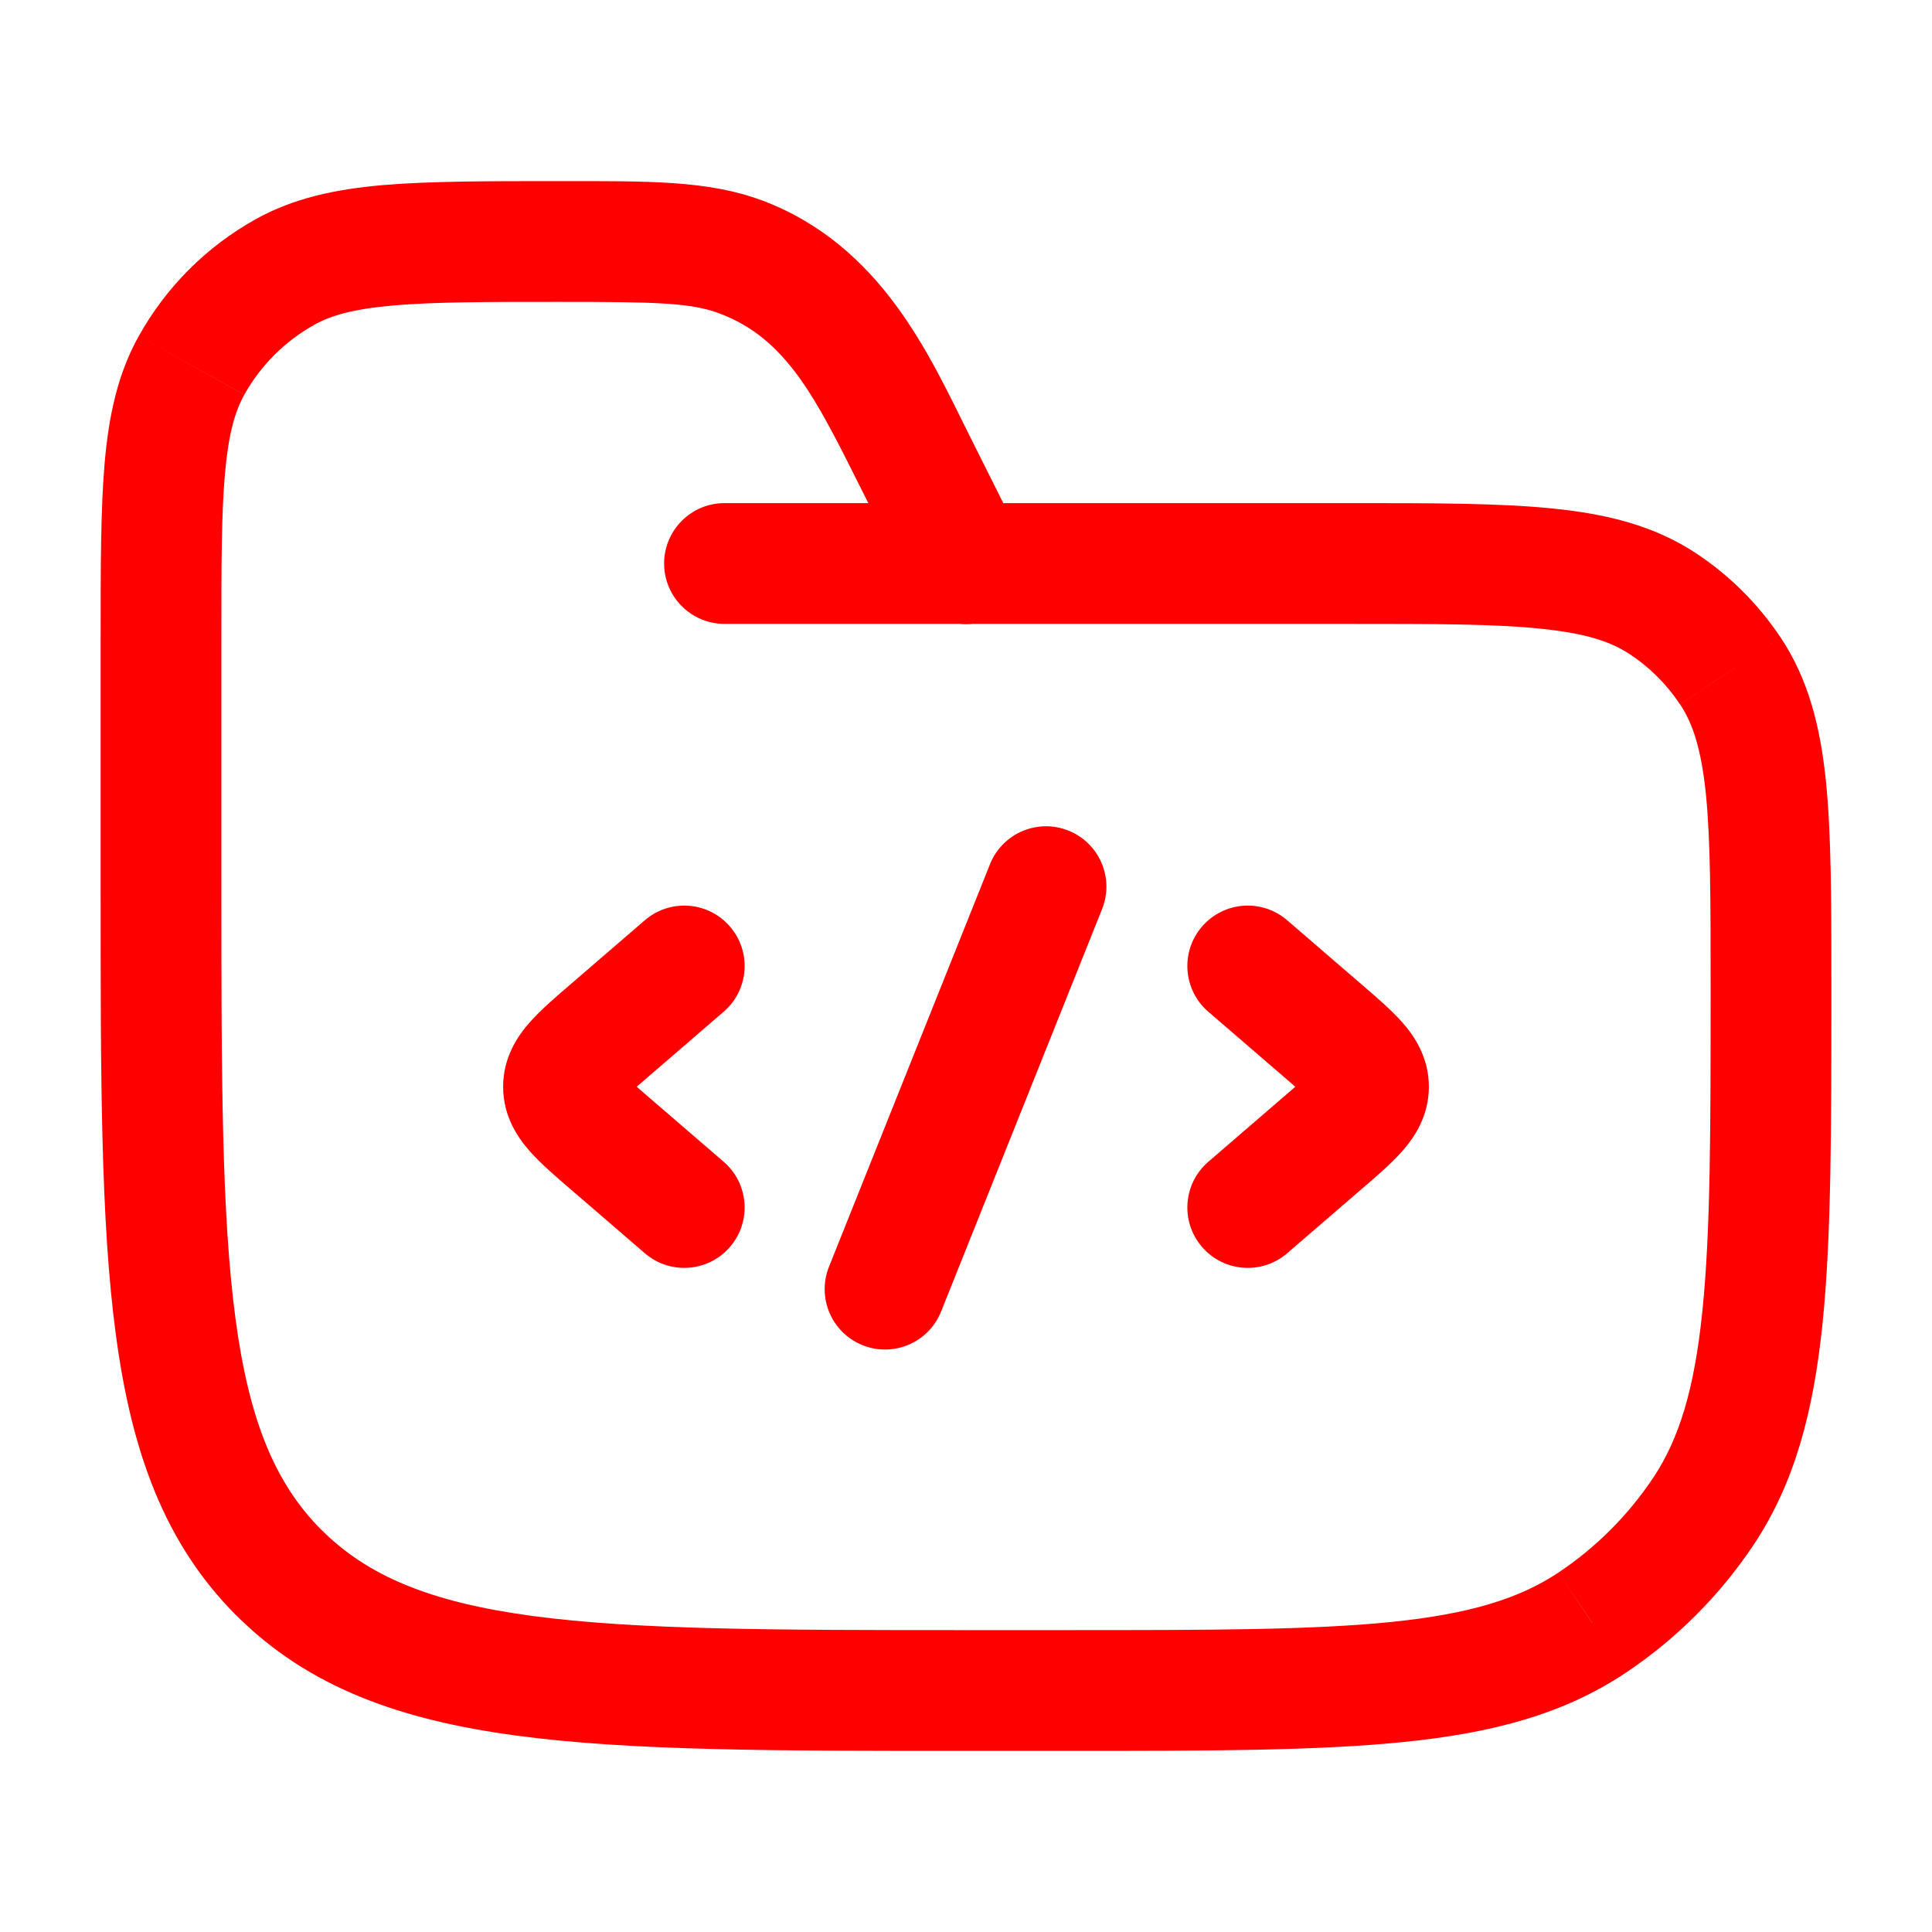
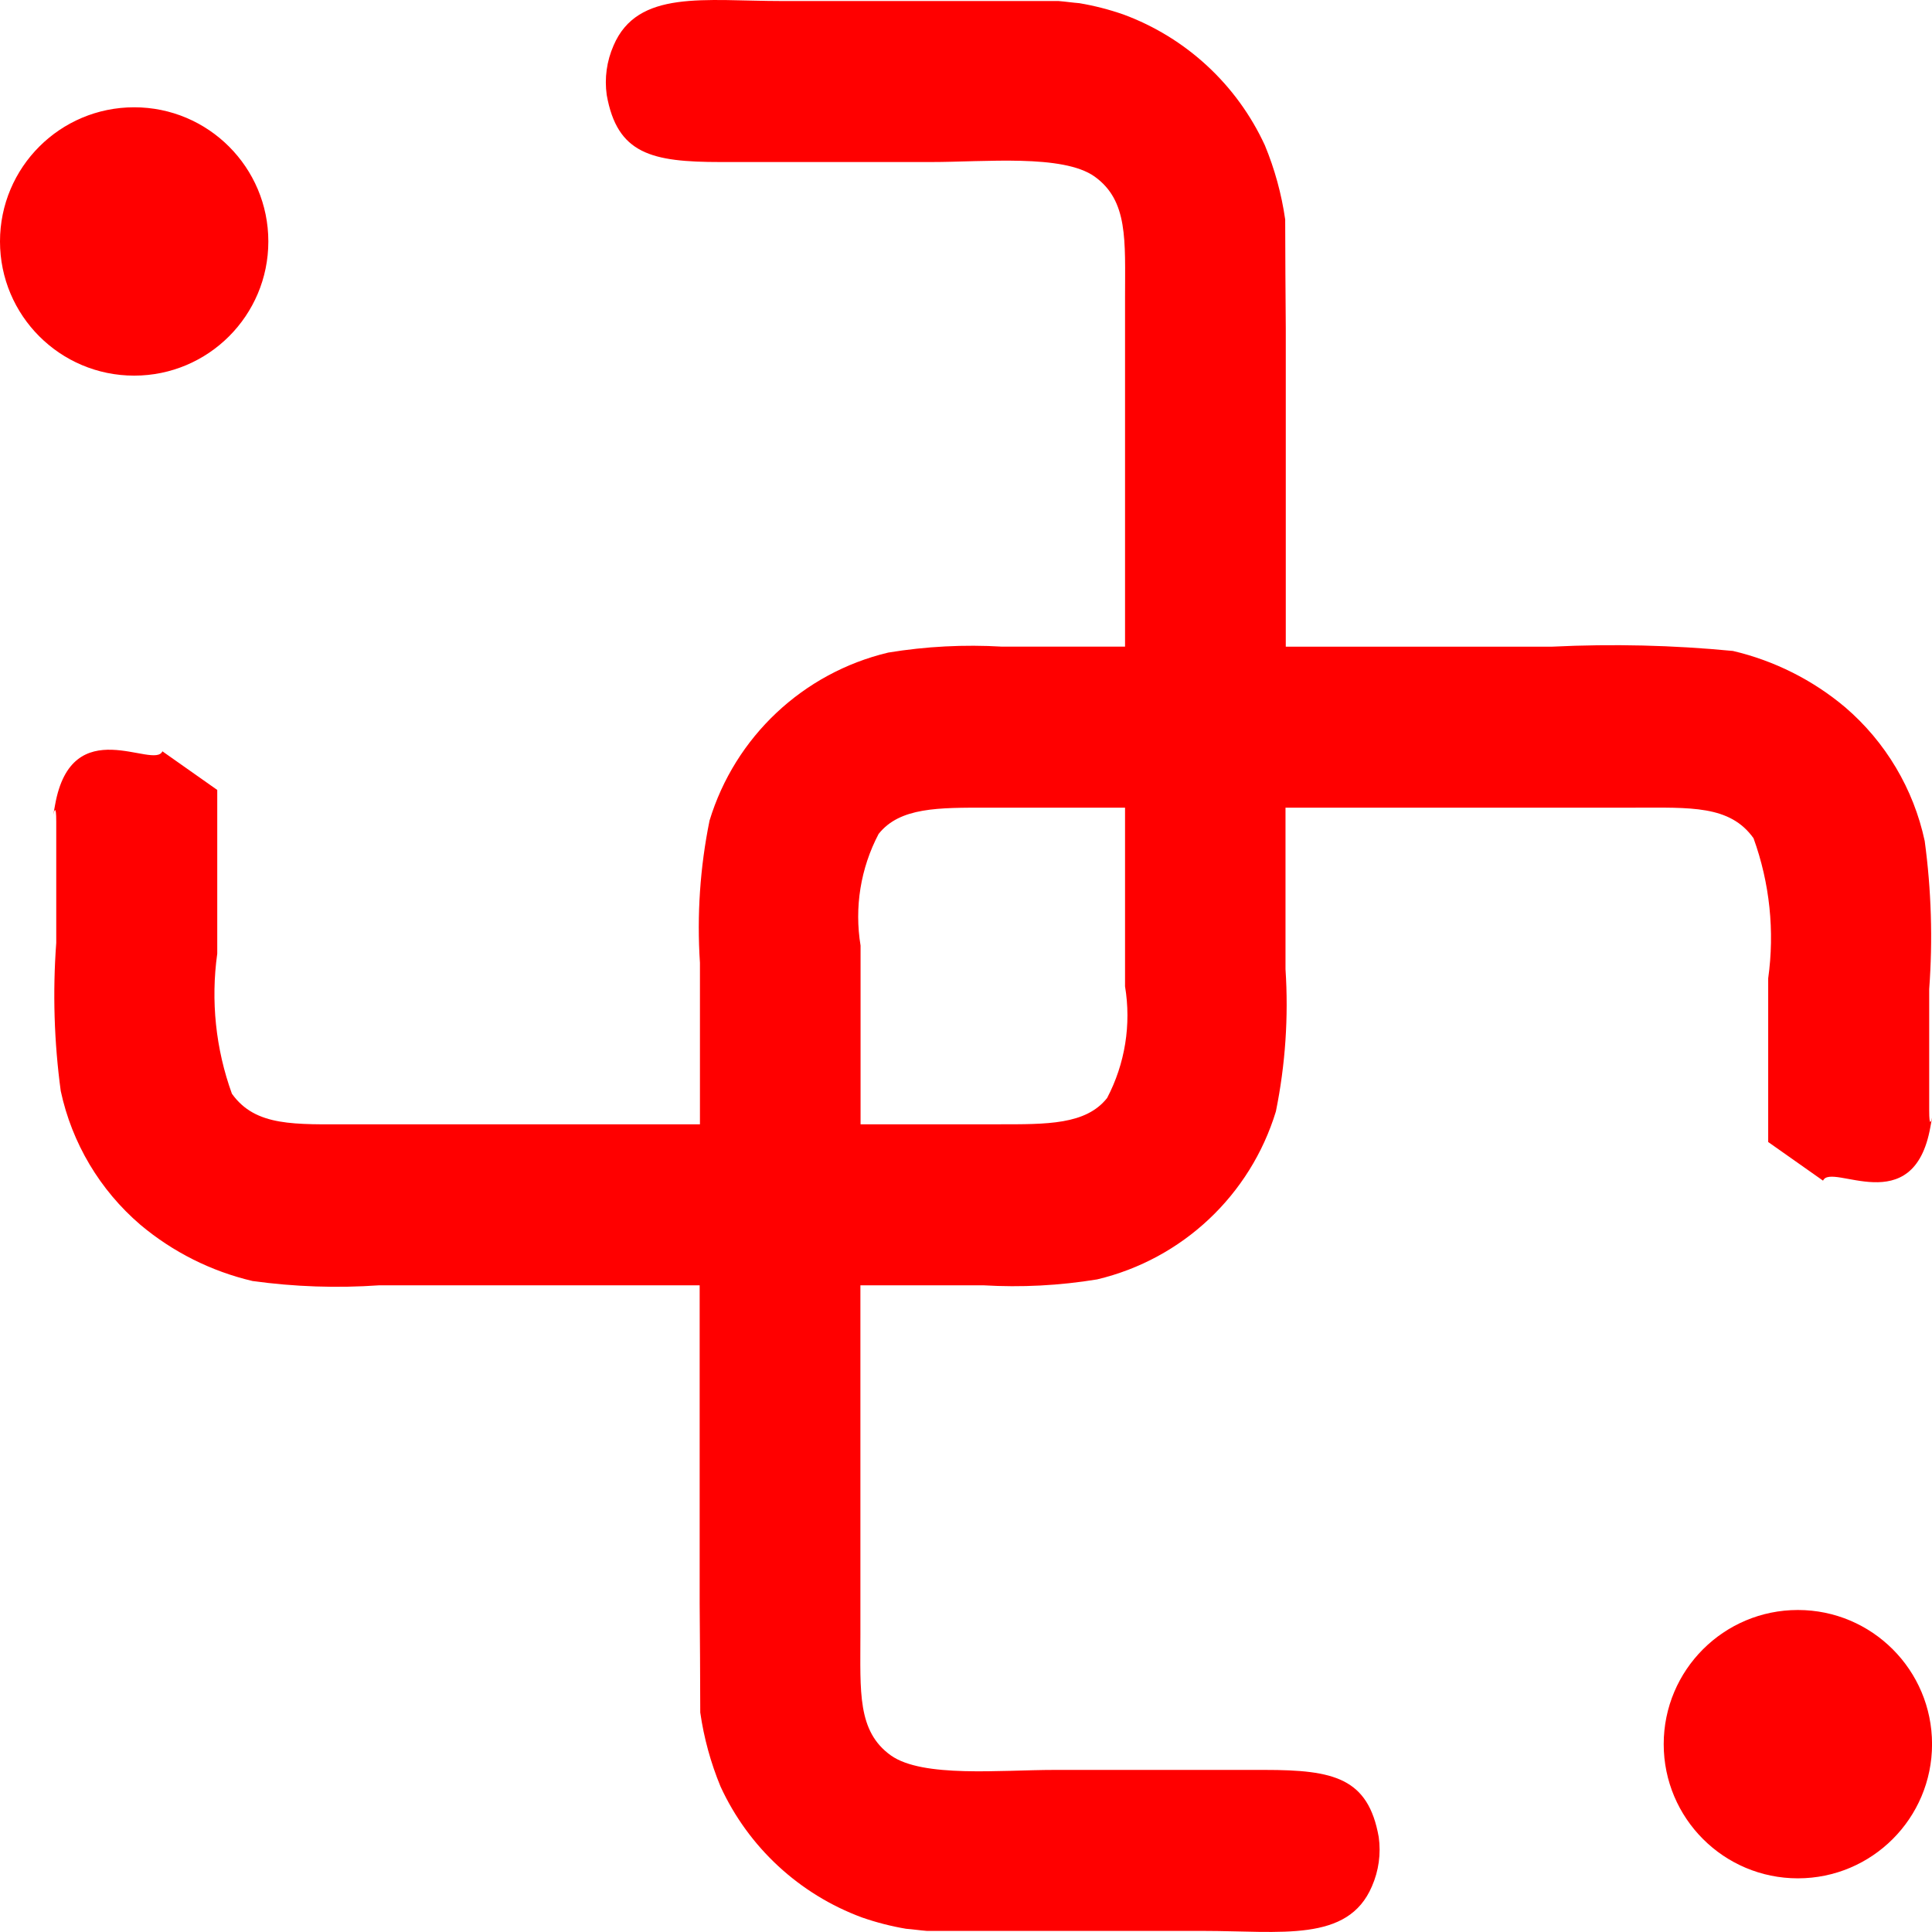
- <svg xmlns="http://www.w3.org/2000/svg" t="1717852976899" class="icon" viewBox="0 0 1024 1024" version="1.1" p-id="24858" width="48" height="48">
-   <path d="M384 266.667a32 32 0 0 0 0 64v-64z m518.699 534.528l26.624 17.792-26.624-17.792z m-58.88 58.88l-17.749-26.624 17.792 26.581z m73.259-504.533l26.624-17.749-26.624 17.749z m-35.285-35.285l-17.792 26.581 17.792-26.581z m-396.8-75.648l-28.629 14.336 28.587-14.336z m-1.621 68.352a32 32 0 1 0 57.259-28.587l-57.259 28.587zM392.533 136.149l11.264-29.952-11.264 29.952z m-241.493 8.107l-15.616-27.989 15.573 27.947zM101.547 193.579l-27.947-15.573 27.947 15.573zM565.333 864H512v64h53.333v-64zM384 330.667h330.667v-64H384v64z m128 533.333c-101.461 0-174.336-0.085-229.803-7.509-54.571-7.339-87.467-21.333-111.787-45.611l-45.227 45.227c38.187 38.229 86.827 55.509 148.48 63.787 60.715 8.192 138.667 8.107 238.336 8.107v-64zM53.333 469.333c0 99.669-0.085 177.621 8.107 238.336 8.277 61.653 25.6 110.293 63.744 148.48l45.227-45.227c-24.277-24.32-38.229-57.216-45.568-111.787-7.424-55.467-7.509-128.341-7.509-229.803h-64z m853.333 53.333c0 75.563 0 129.835-4.352 172.032-4.224 41.643-12.331 67.925-26.197 88.747l53.205 35.541c22.059-33.067 31.915-71.125 36.693-117.803 4.693-46.208 4.651-104.277 4.651-178.517h-64z m-341.333 405.333c74.24 0 132.309 0 178.517-4.693 46.677-4.693 84.736-14.592 117.76-36.651l-35.541-53.205c-20.779 13.867-47.061 21.973-88.747 26.24-42.155 4.267-96.427 4.309-171.989 4.309v64z m310.784-144.597a181.333 181.333 0 0 1-50.048 50.048l35.541 53.205a245.376 245.376 0 0 0 67.712-67.669l-53.205-35.584z m94.549-260.736c0-44.288 0-79.872-2.859-108.373-2.987-29.056-9.216-54.229-24.107-76.501l-53.205 35.541c6.656 10.027 11.179 23.467 13.653 47.403 2.475 24.533 2.517 56.32 2.517 101.931h64z m-256-192c45.611 0 77.397 0 101.931 2.56 23.979 2.432 37.376 6.912 47.403 13.653l35.541-53.248c-22.272-14.891-47.445-21.163-76.501-24.107-28.501-2.901-64.085-2.859-108.373-2.859v64z m229.035 7.125a160 160 0 0 0-44.16-44.16l-35.541 53.205c10.496 6.997 19.499 16 26.453 26.496l53.248-35.541zM456.363 258.944l27.008 54.016 57.259-28.587-27.051-54.059-57.216 28.587zM117.333 469.333V338.944h-64V469.333h64z m178.944-309.333c52.181 0 69.973 0.469 84.992 6.101l22.485-59.904c-28.501-10.667-60.331-10.197-107.477-10.197v64z m0-64c-38.187 0-68.864 0-93.611 2.133-25.173 2.219-47.189 6.912-67.285 18.133l31.147 55.893c8.96-4.992 20.907-8.405 41.728-10.24 21.333-1.877 48.725-1.92 88.021-1.92v-64zM117.333 338.944c0-39.296 0-66.731 1.92-88.021 1.835-20.821 5.248-32.725 10.24-41.685l-55.893-31.189c-11.221 20.053-15.915 42.112-18.133 67.285-2.133 24.747-2.133 55.467-2.133 93.611h64z m18.048-222.677a160 160 0 0 0-61.781 61.781l55.893 31.147a96 96 0 0 1 37.077-37.035l-31.189-55.893z m378.197 114.048c-20.779-41.557-46.251-100.267-109.824-124.16l-22.485 59.947c35.627 13.355 51.072 44.8 75.093 92.843l57.216-28.629zM640.427 536.235a32 32 0 0 1 41.813-48.469l-41.813 48.469z m60.16 9.6l-20.907 24.235 20.907-24.235z m0 60.331l-20.907-24.235 20.907 24.235z m-18.347 58.069a32 32 0 0 1-41.813-48.469l41.813 48.469zM725.333 576h-32 32z m-43.093-88.235l39.253 33.835-41.813 48.469-39.253-33.835 41.813-48.469z m39.253 142.635l-39.253 33.835-41.813-48.469 39.253-33.835 41.813 48.469z m0-108.8c7.509 6.485 15.701 13.44 21.632 20.139 6.315 7.125 14.208 18.475 14.208 34.261h-64c0 3.115 0.811 5.76 1.664 7.509 0.683 1.408 1.109 1.707 0.171 0.64a71.723 71.723 0 0 0-5.248-5.12c-2.731-2.517-6.016-5.333-10.24-8.96l41.813-48.469z m-41.813 60.331c4.224-3.627 7.509-6.443 10.24-8.96 2.773-2.475 4.352-4.053 5.248-5.12 0.939-1.067 0.512-0.768-0.171 0.64a17.536 17.536 0 0 0-1.664 7.509h64c0 15.787-7.893 27.136-14.208 34.261-5.931 6.699-14.08 13.653-21.632 20.139l-41.813-48.469zM383.573 536.235a32 32 0 0 0-41.813-48.469l41.813 48.469z m-60.16 9.6l20.907 24.235-20.907-24.235z m0 60.331l20.907-24.235-20.907 24.235z m18.347 58.069a32 32 0 0 0 41.813-48.469l-41.813 48.469zM298.667 576h0z m43.093-88.235l-39.253 33.835 41.813 48.469 39.253-33.835-41.813-48.469z m-39.253 142.635l39.253 33.835 41.813-48.469-39.253-33.835-41.813 48.469z m0-108.8c-7.509 6.485-15.701 13.44-21.632 20.139-6.315 7.125-14.208 18.475-14.208 34.261h64a17.536 17.536 0 0 1-1.664 7.509c-0.683 1.408-1.109 1.707-0.171 0.64 0.896-1.067 2.475-2.645 5.248-5.12 2.731-2.517 6.016-5.333 10.24-8.96l-41.813-48.469z m41.813 60.331a578.432 578.432 0 0 1-10.24-8.96 71.723 71.723 0 0 1-5.248-5.12c-0.939-1.067-0.512-0.768 0.171 0.64 0.853 1.749 1.664 4.395 1.664 7.509h-64c0 15.787 7.893 27.136 14.208 34.261 5.931 6.699 14.08 13.653 21.632 20.139l41.813-48.469zM584.363 481.237a32 32 0 0 0-59.392-23.808l59.392 23.808z m-144.725 189.525a32 32 0 1 0 59.392 23.808l-59.392-23.808z m85.333-213.333l-85.333 213.333 59.392 23.808 85.333-213.333-59.392-23.808z" fill="#ff0000" p-id="24859" />
+ <svg xmlns="http://www.w3.org/2000/svg" t="1717853124388" class="icon" viewBox="0 0 1024 1024" version="1.1" p-id="28507" width="48" height="48">
+   <path d="M1022.516 588.506c0 9.387 1.109 5.689 1.564 3.698l-0.939 5.12c-8.875 50.063-52.51 18.489-56.89 28.445l-29.071-20.48V518.531a155.083 155.083 0 0 0-7.766-74.242c-12.544-17.636-33.508-16.214-63.376-16.214h-184.694v85.62a284.849 284.849 0 0 1-5.092 75.379 130.62 130.62 0 0 1-94.751 89.033 272.902 272.902 0 0 1-60.389 3.129h-65.082v185.178c0 30.152-1.735 51.201 16.157 64.001 16.839 11.947 58.142 7.68 86.672 7.68h111.505c36.666 0 54.814 4.267 60.389 35.556a48.357 48.357 0 0 1-3.613 26.169c-12.743 29.867-48.214 23.609-89.374 23.609h-146.464c-3.669-0.284-7.367-0.853-11.065-1.138a143.818 143.818 0 0 1-23.297-5.973 133.379 133.379 0 0 1-75.038-69.406 163.531 163.531 0 0 1-10.752-39.254c0-19.343-0.199-38.685-0.313-57.744v-168.679H201.078a324.416 324.416 0 0 1-67.244-2.276 143.306 143.306 0 0 1-59.507-29.867 128.885 128.885 0 0 1-42.127-70.828 377.381 377.381 0 0 1-2.389-78.508v-64.286c0-9.387-1.109-5.689-1.564-3.698l0.939-5.12c8.875-50.063 52.51-18.489 56.89-28.445l29.071 20.48v86.758a155.083 155.083 0 0 0 7.766 74.242c12.544 17.636 33.508 16.214 63.376 16.214h184.694v-85.62a284.849 284.849 0 0 1 5.092-75.379 130.62 130.62 0 0 1 94.751-89.033 272.902 272.902 0 0 1 60.389-3.129h65.082V157.562c0-30.152 1.735-51.201-16.157-64.001-16.839-11.947-58.142-7.68-86.672-7.68h-111.505c-36.666 0-54.814-4.267-60.389-35.556a48.357 48.357 0 0 1 3.613-26.169c12.743-29.867 48.214-23.609 89.374-23.609h146.464c3.669 0.284 7.367 0.853 11.065 1.138a143.818 143.818 0 0 1 23.297 5.973 133.379 133.379 0 0 1 75.038 69.406 163.531 163.531 0 0 1 10.752 39.254c0 19.343 0.199 38.685 0.313 57.744v168.679h141.315a660.467 660.467 0 0 1 95.689 2.276 143.306 143.306 0 0 1 59.507 29.867 128.885 128.885 0 0 1 42.127 70.828 377.381 377.381 0 0 1 2.389 78.508v64.286z m-426.221-65.708v-94.722H523.39c-25.857 0-46.451-0.284-57.715 13.938a94.153 94.153 0 0 0-9.558 59.166v94.722H529.079c25.857 0 46.451 0.284 57.715-13.938a94.153 94.153 0 0 0 9.501-59.166zM71.113 199.092A71.113 71.113 0 1 1 142.225 127.98a71.113 71.113 0 0 1-71.113 71.113z m881.798 654.237a71.113 71.113 0 1 1-71.113 71.113 71.113 71.113 0 0 1 71.113-71.113z" fill="#ff0000" p-id="28508" />
</svg>
